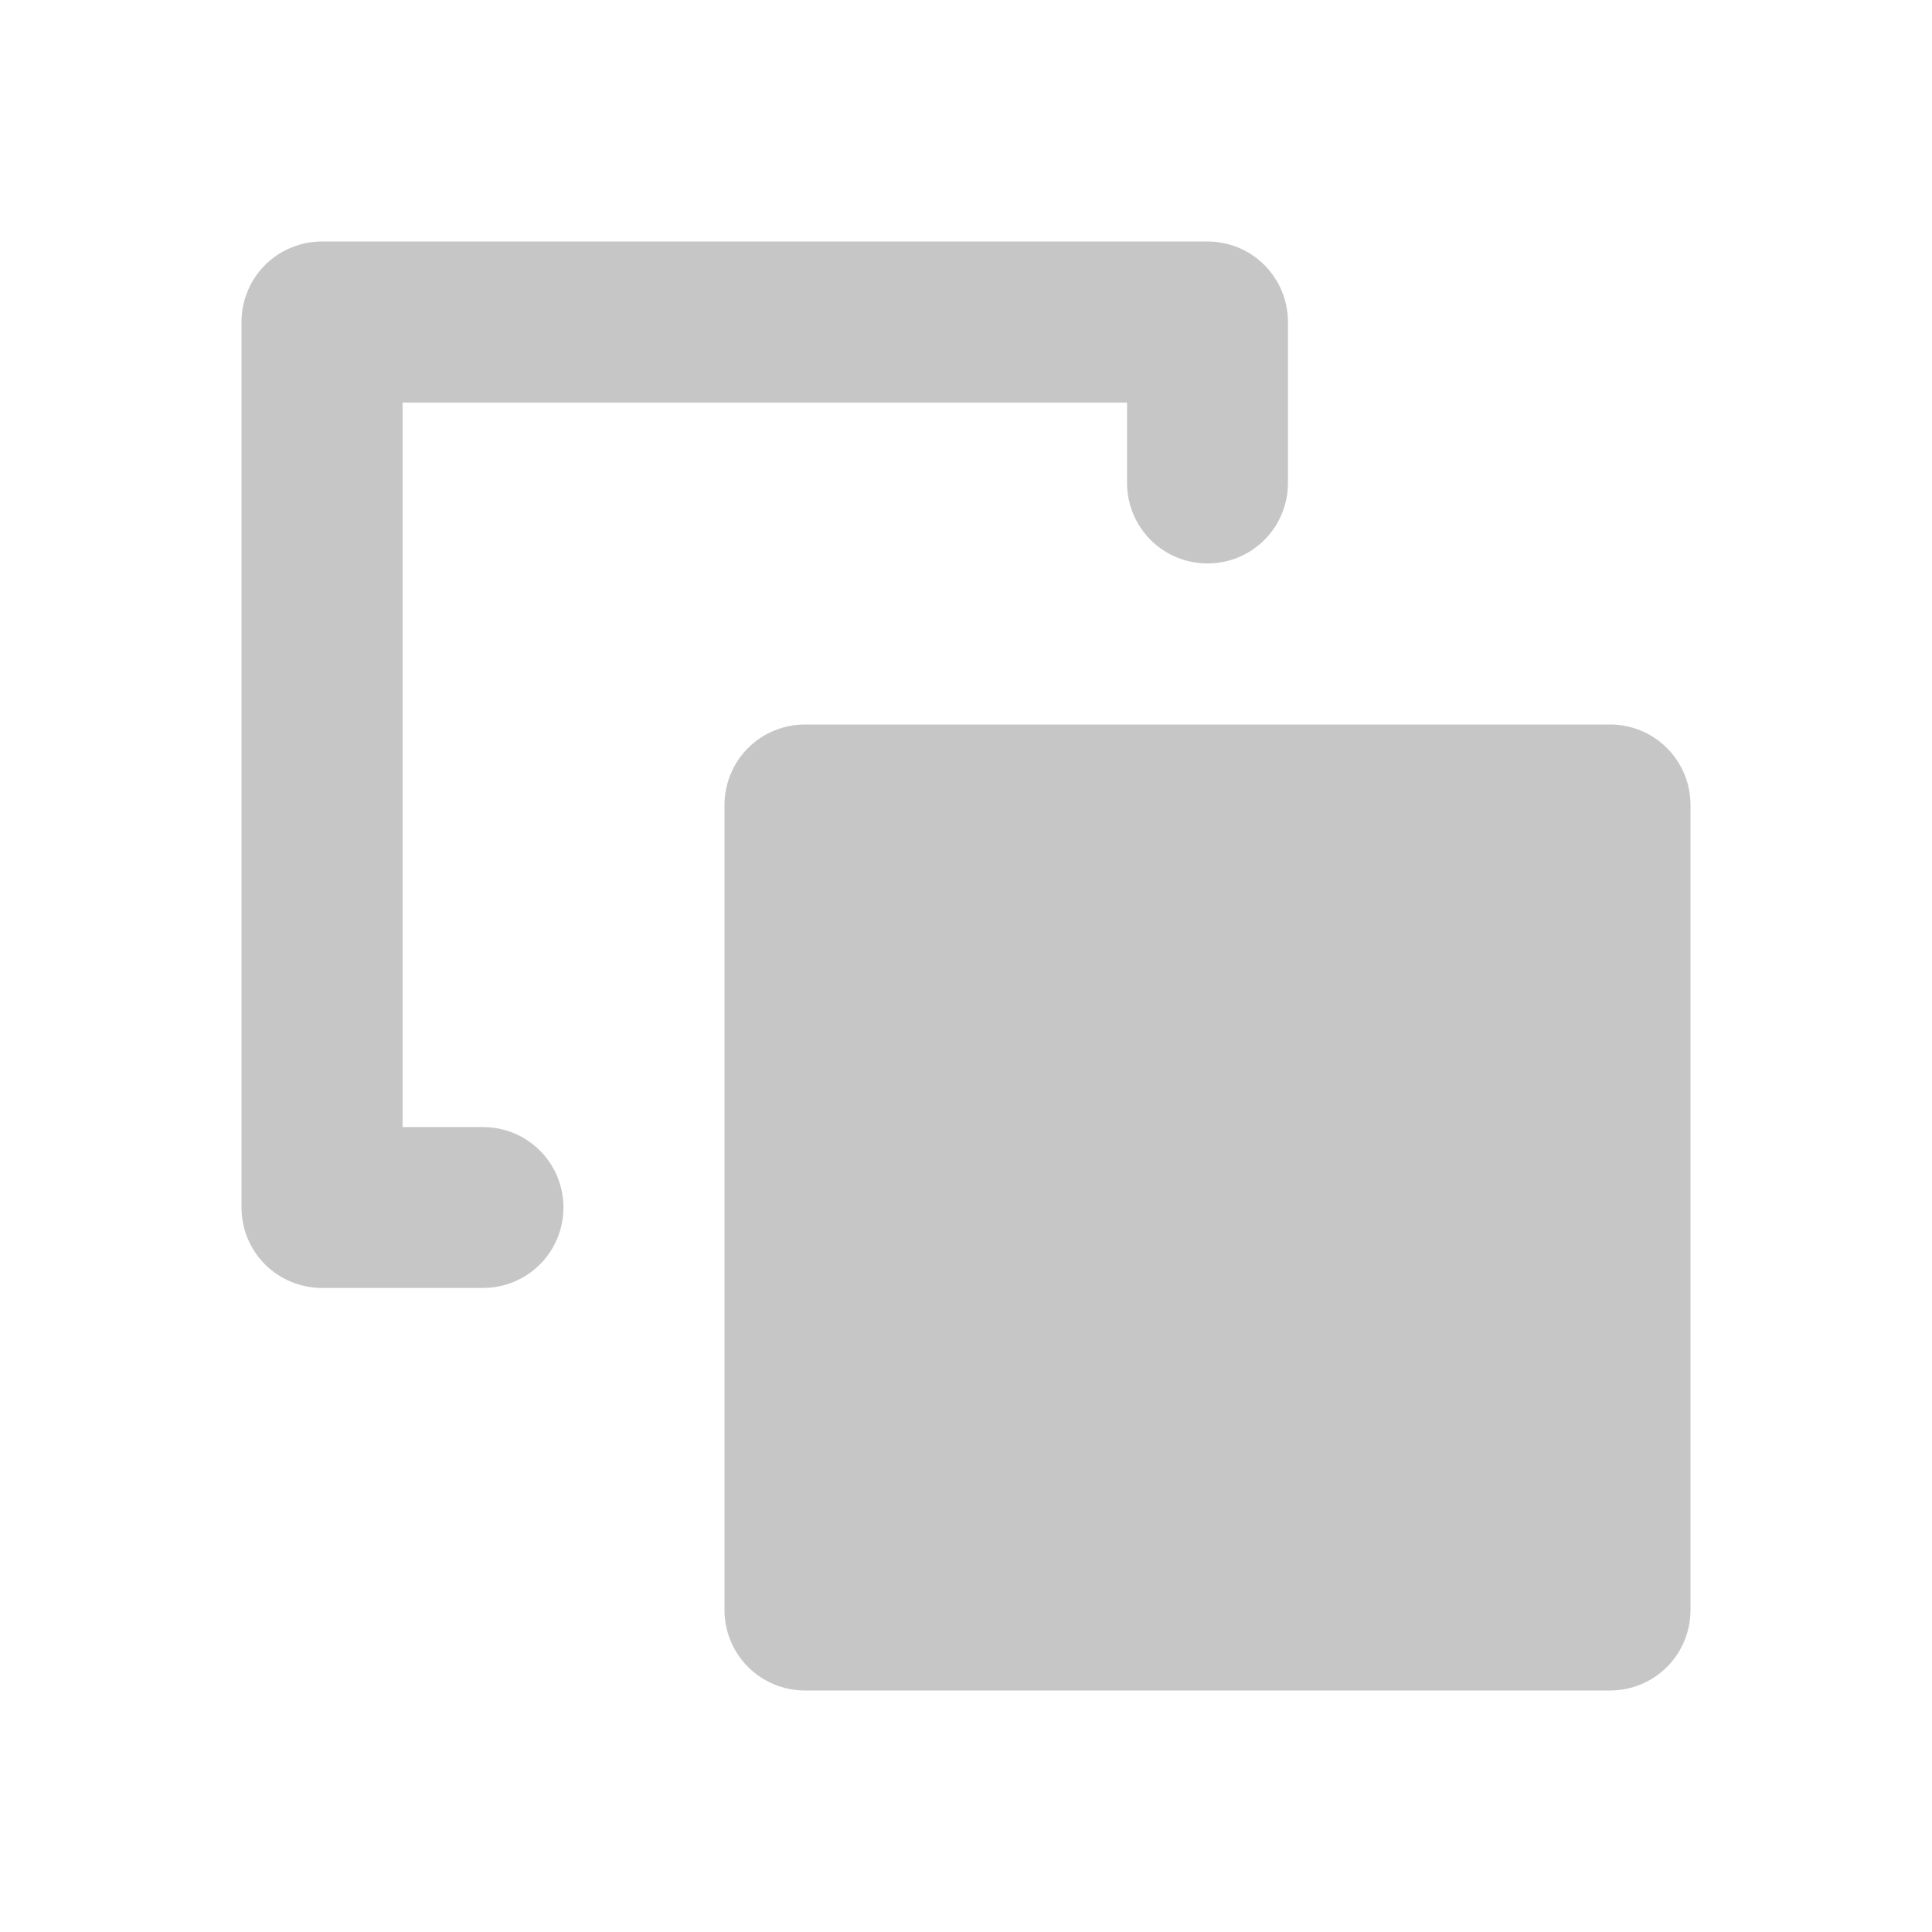
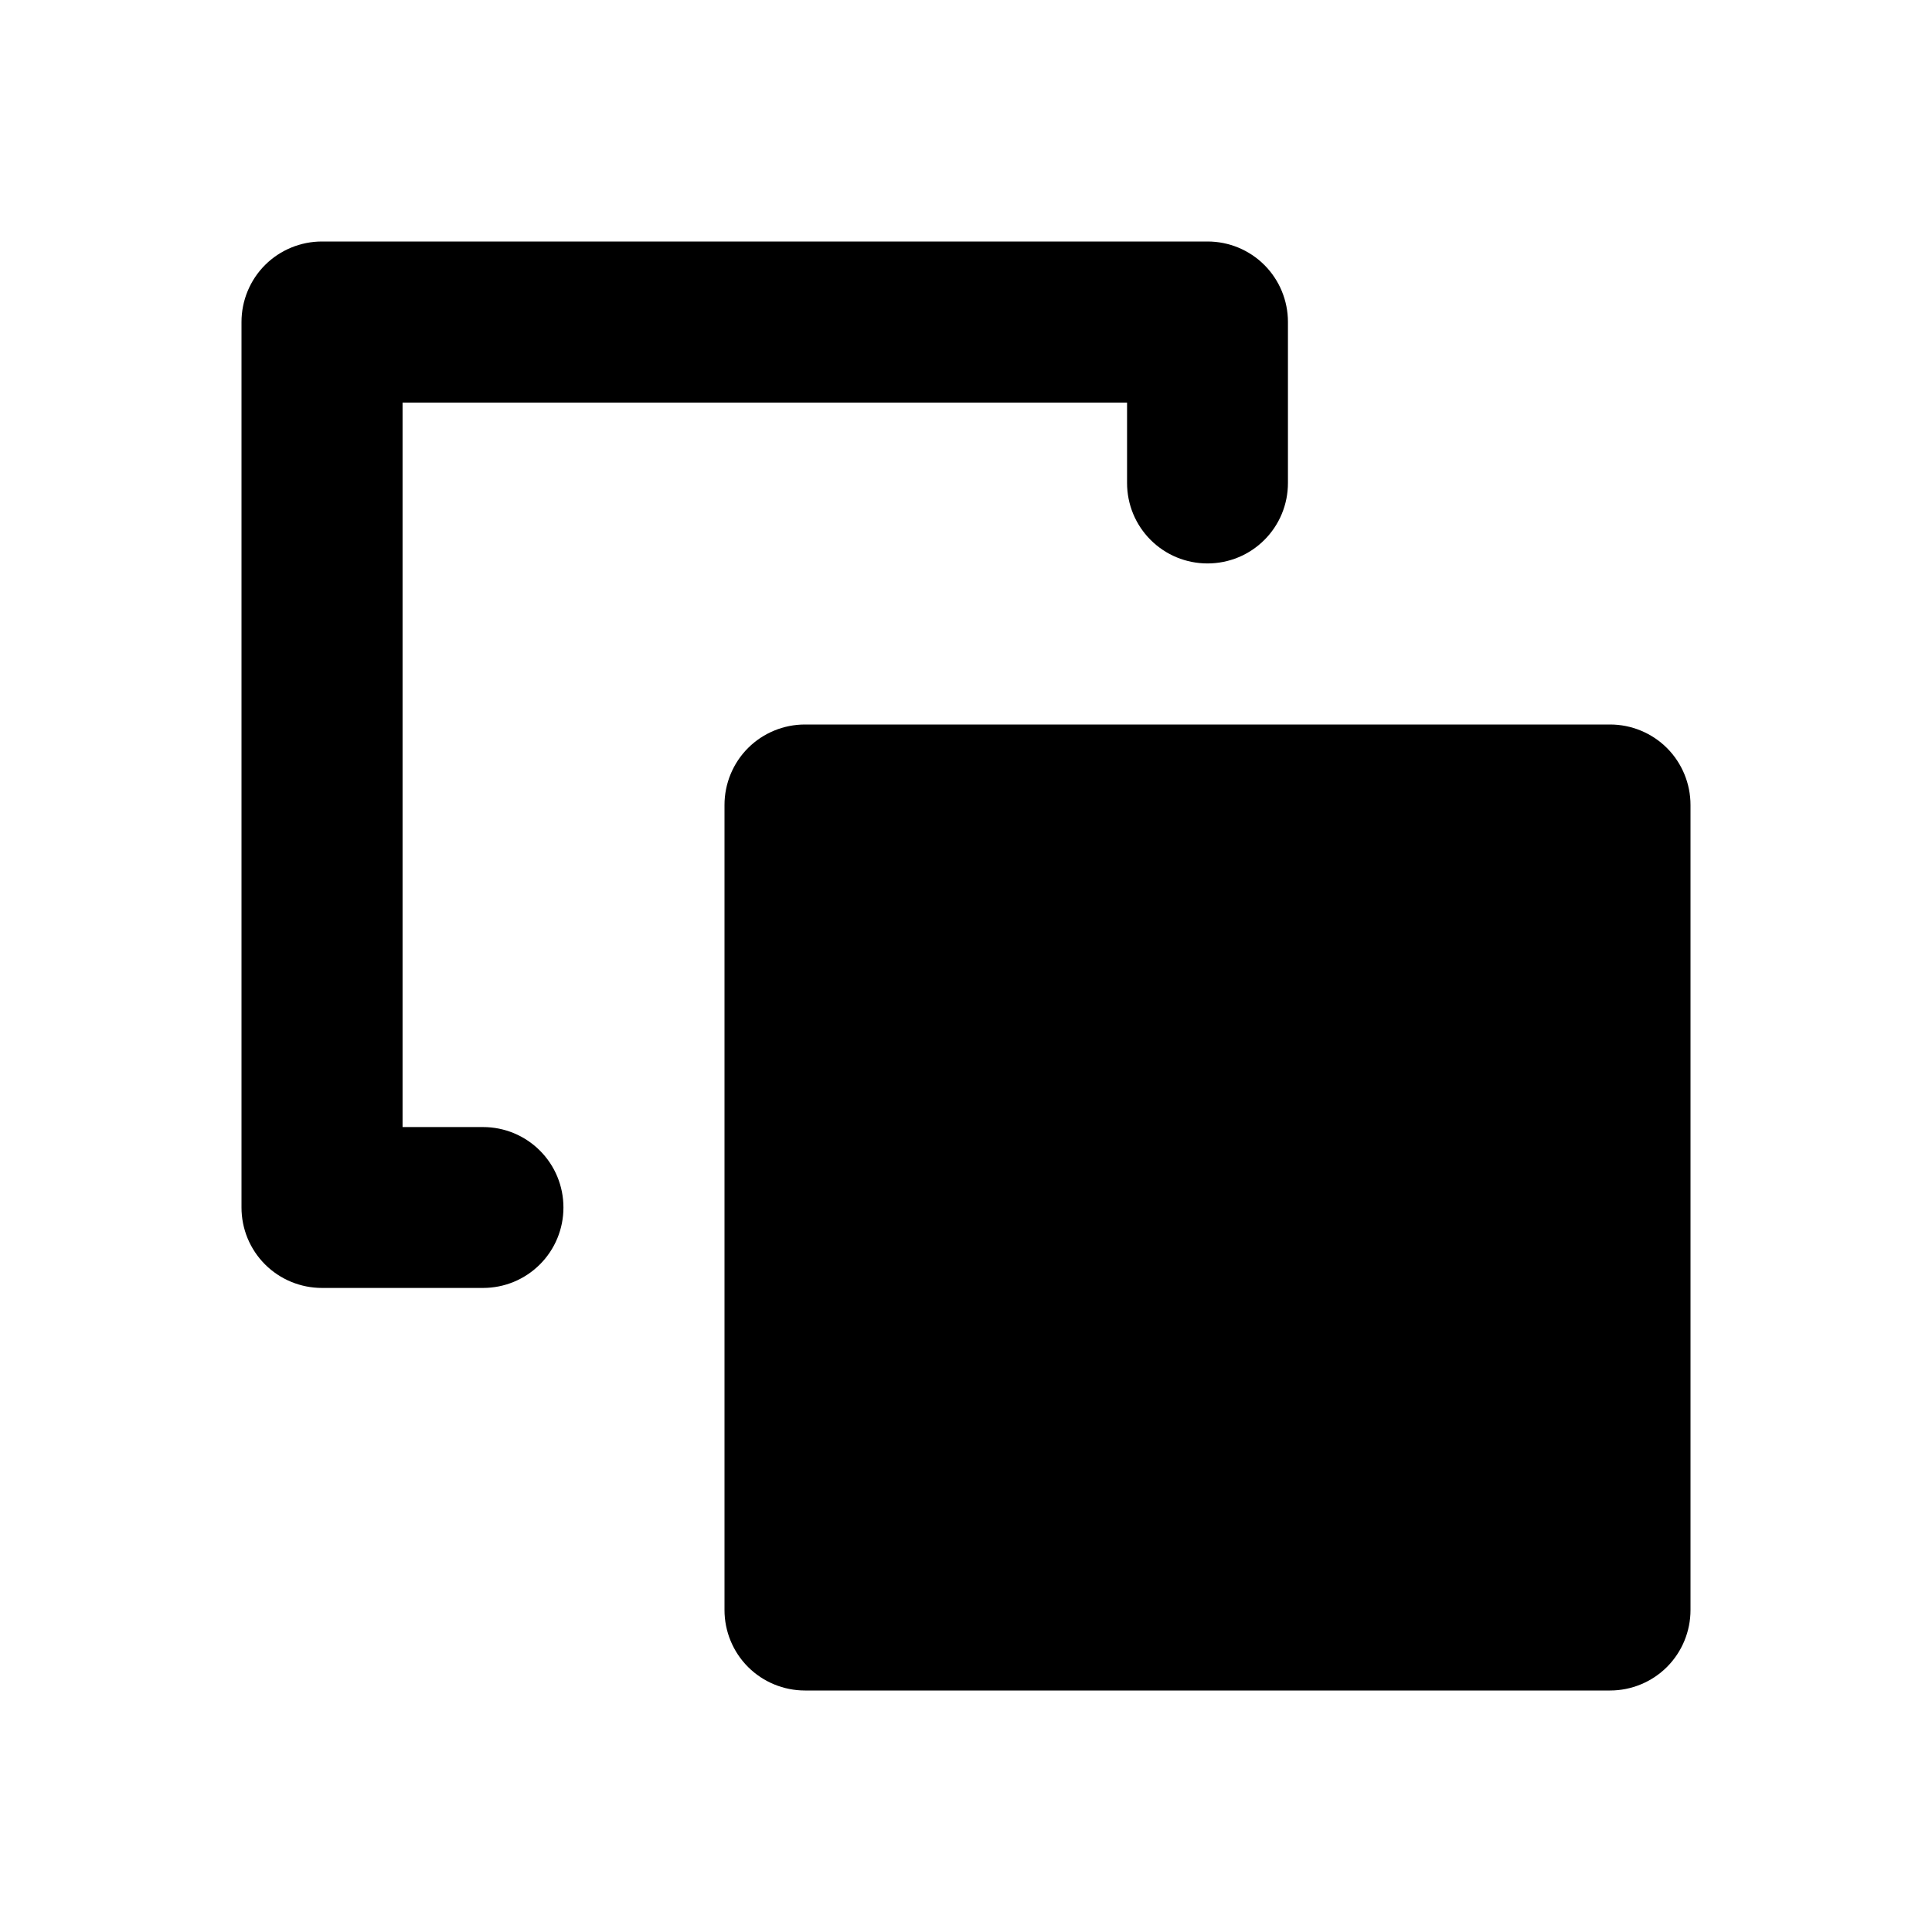
- <svg xmlns="http://www.w3.org/2000/svg" width="11" height="11" viewBox="0 0 11 11" fill="none">
+ <svg xmlns="http://www.w3.org/2000/svg" width="11" height="11" viewBox="0 0 11 11" fill="currentColor">
  <g id="Frame">
-     <path id="Vector" d="M9.625 4.583V9.167C9.625 9.288 9.577 9.405 9.491 9.491C9.405 9.577 9.288 9.625 9.167 9.625H4.583C4.462 9.625 4.345 9.577 4.259 9.491C4.173 9.405 4.125 9.288 4.125 9.167V4.583C4.125 4.462 4.173 4.345 4.259 4.259C4.345 4.173 4.462 4.125 4.583 4.125H9.167C9.288 4.125 9.405 4.173 9.491 4.259C9.577 4.345 9.625 4.462 9.625 4.583ZM2.75 6.417H2.292V2.292H6.417V2.75C6.417 2.872 6.465 2.988 6.551 3.074C6.637 3.16 6.753 3.208 6.875 3.208C6.997 3.208 7.113 3.16 7.199 3.074C7.285 2.988 7.333 2.872 7.333 2.75V1.833C7.333 1.712 7.285 1.595 7.199 1.509C7.113 1.423 6.997 1.375 6.875 1.375H1.833C1.712 1.375 1.595 1.423 1.509 1.509C1.423 1.595 1.375 1.712 1.375 1.833V6.875C1.375 6.997 1.423 7.113 1.509 7.199C1.595 7.285 1.712 7.333 1.833 7.333H2.75C2.872 7.333 2.988 7.285 3.074 7.199C3.16 7.113 3.208 6.997 3.208 6.875C3.208 6.753 3.16 6.637 3.074 6.551C2.988 6.465 2.872 6.417 2.75 6.417Z" fill="#C6C6C6" />
+     <path id="Vector" d="M9.625 4.583V9.167C9.625 9.288 9.577 9.405 9.491 9.491C9.405 9.577 9.288 9.625 9.167 9.625H4.583C4.462 9.625 4.345 9.577 4.259 9.491C4.173 9.405 4.125 9.288 4.125 9.167V4.583C4.125 4.462 4.173 4.345 4.259 4.259C4.345 4.173 4.462 4.125 4.583 4.125H9.167C9.288 4.125 9.405 4.173 9.491 4.259C9.577 4.345 9.625 4.462 9.625 4.583ZM2.75 6.417H2.292V2.292H6.417V2.75C6.417 2.872 6.465 2.988 6.551 3.074C6.637 3.16 6.753 3.208 6.875 3.208C6.997 3.208 7.113 3.16 7.199 3.074C7.285 2.988 7.333 2.872 7.333 2.75V1.833C7.333 1.712 7.285 1.595 7.199 1.509C7.113 1.423 6.997 1.375 6.875 1.375H1.833C1.712 1.375 1.595 1.423 1.509 1.509C1.423 1.595 1.375 1.712 1.375 1.833V6.875C1.375 6.997 1.423 7.113 1.509 7.199C1.595 7.285 1.712 7.333 1.833 7.333H2.75C2.872 7.333 2.988 7.285 3.074 7.199C3.16 7.113 3.208 6.997 3.208 6.875C3.208 6.753 3.16 6.637 3.074 6.551C2.988 6.465 2.872 6.417 2.75 6.417Z" />
  </g>
</svg>
